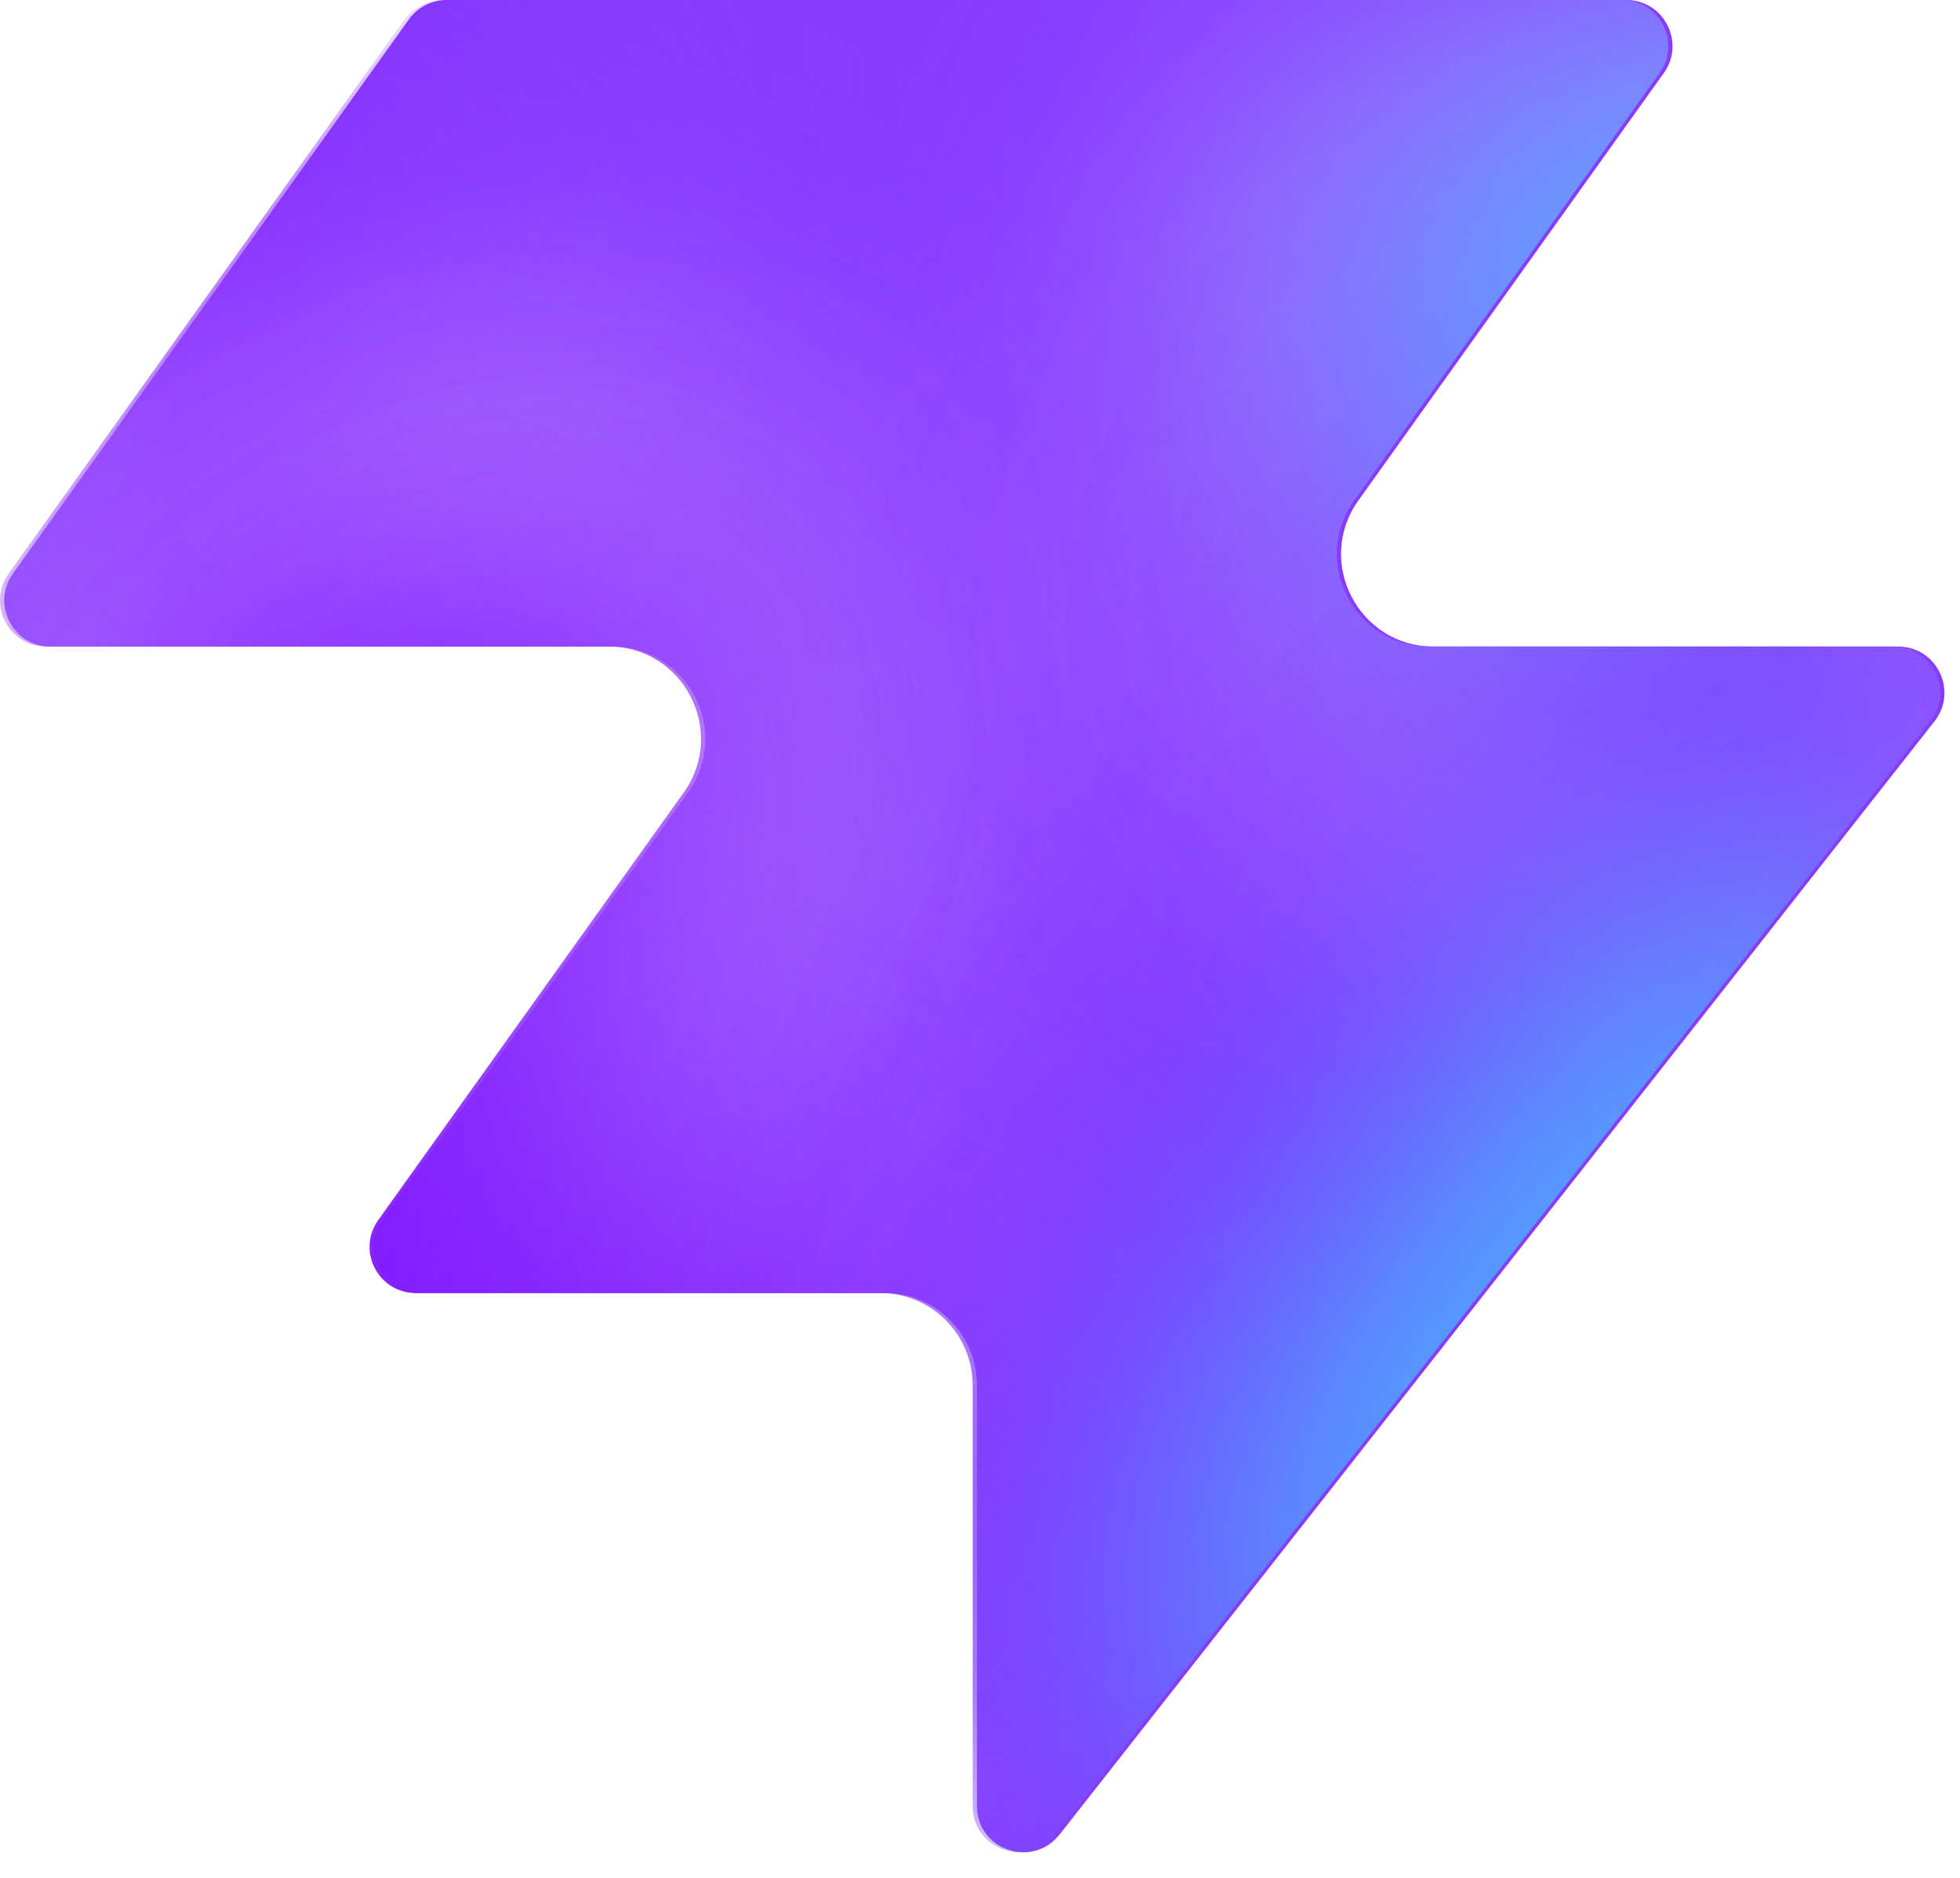
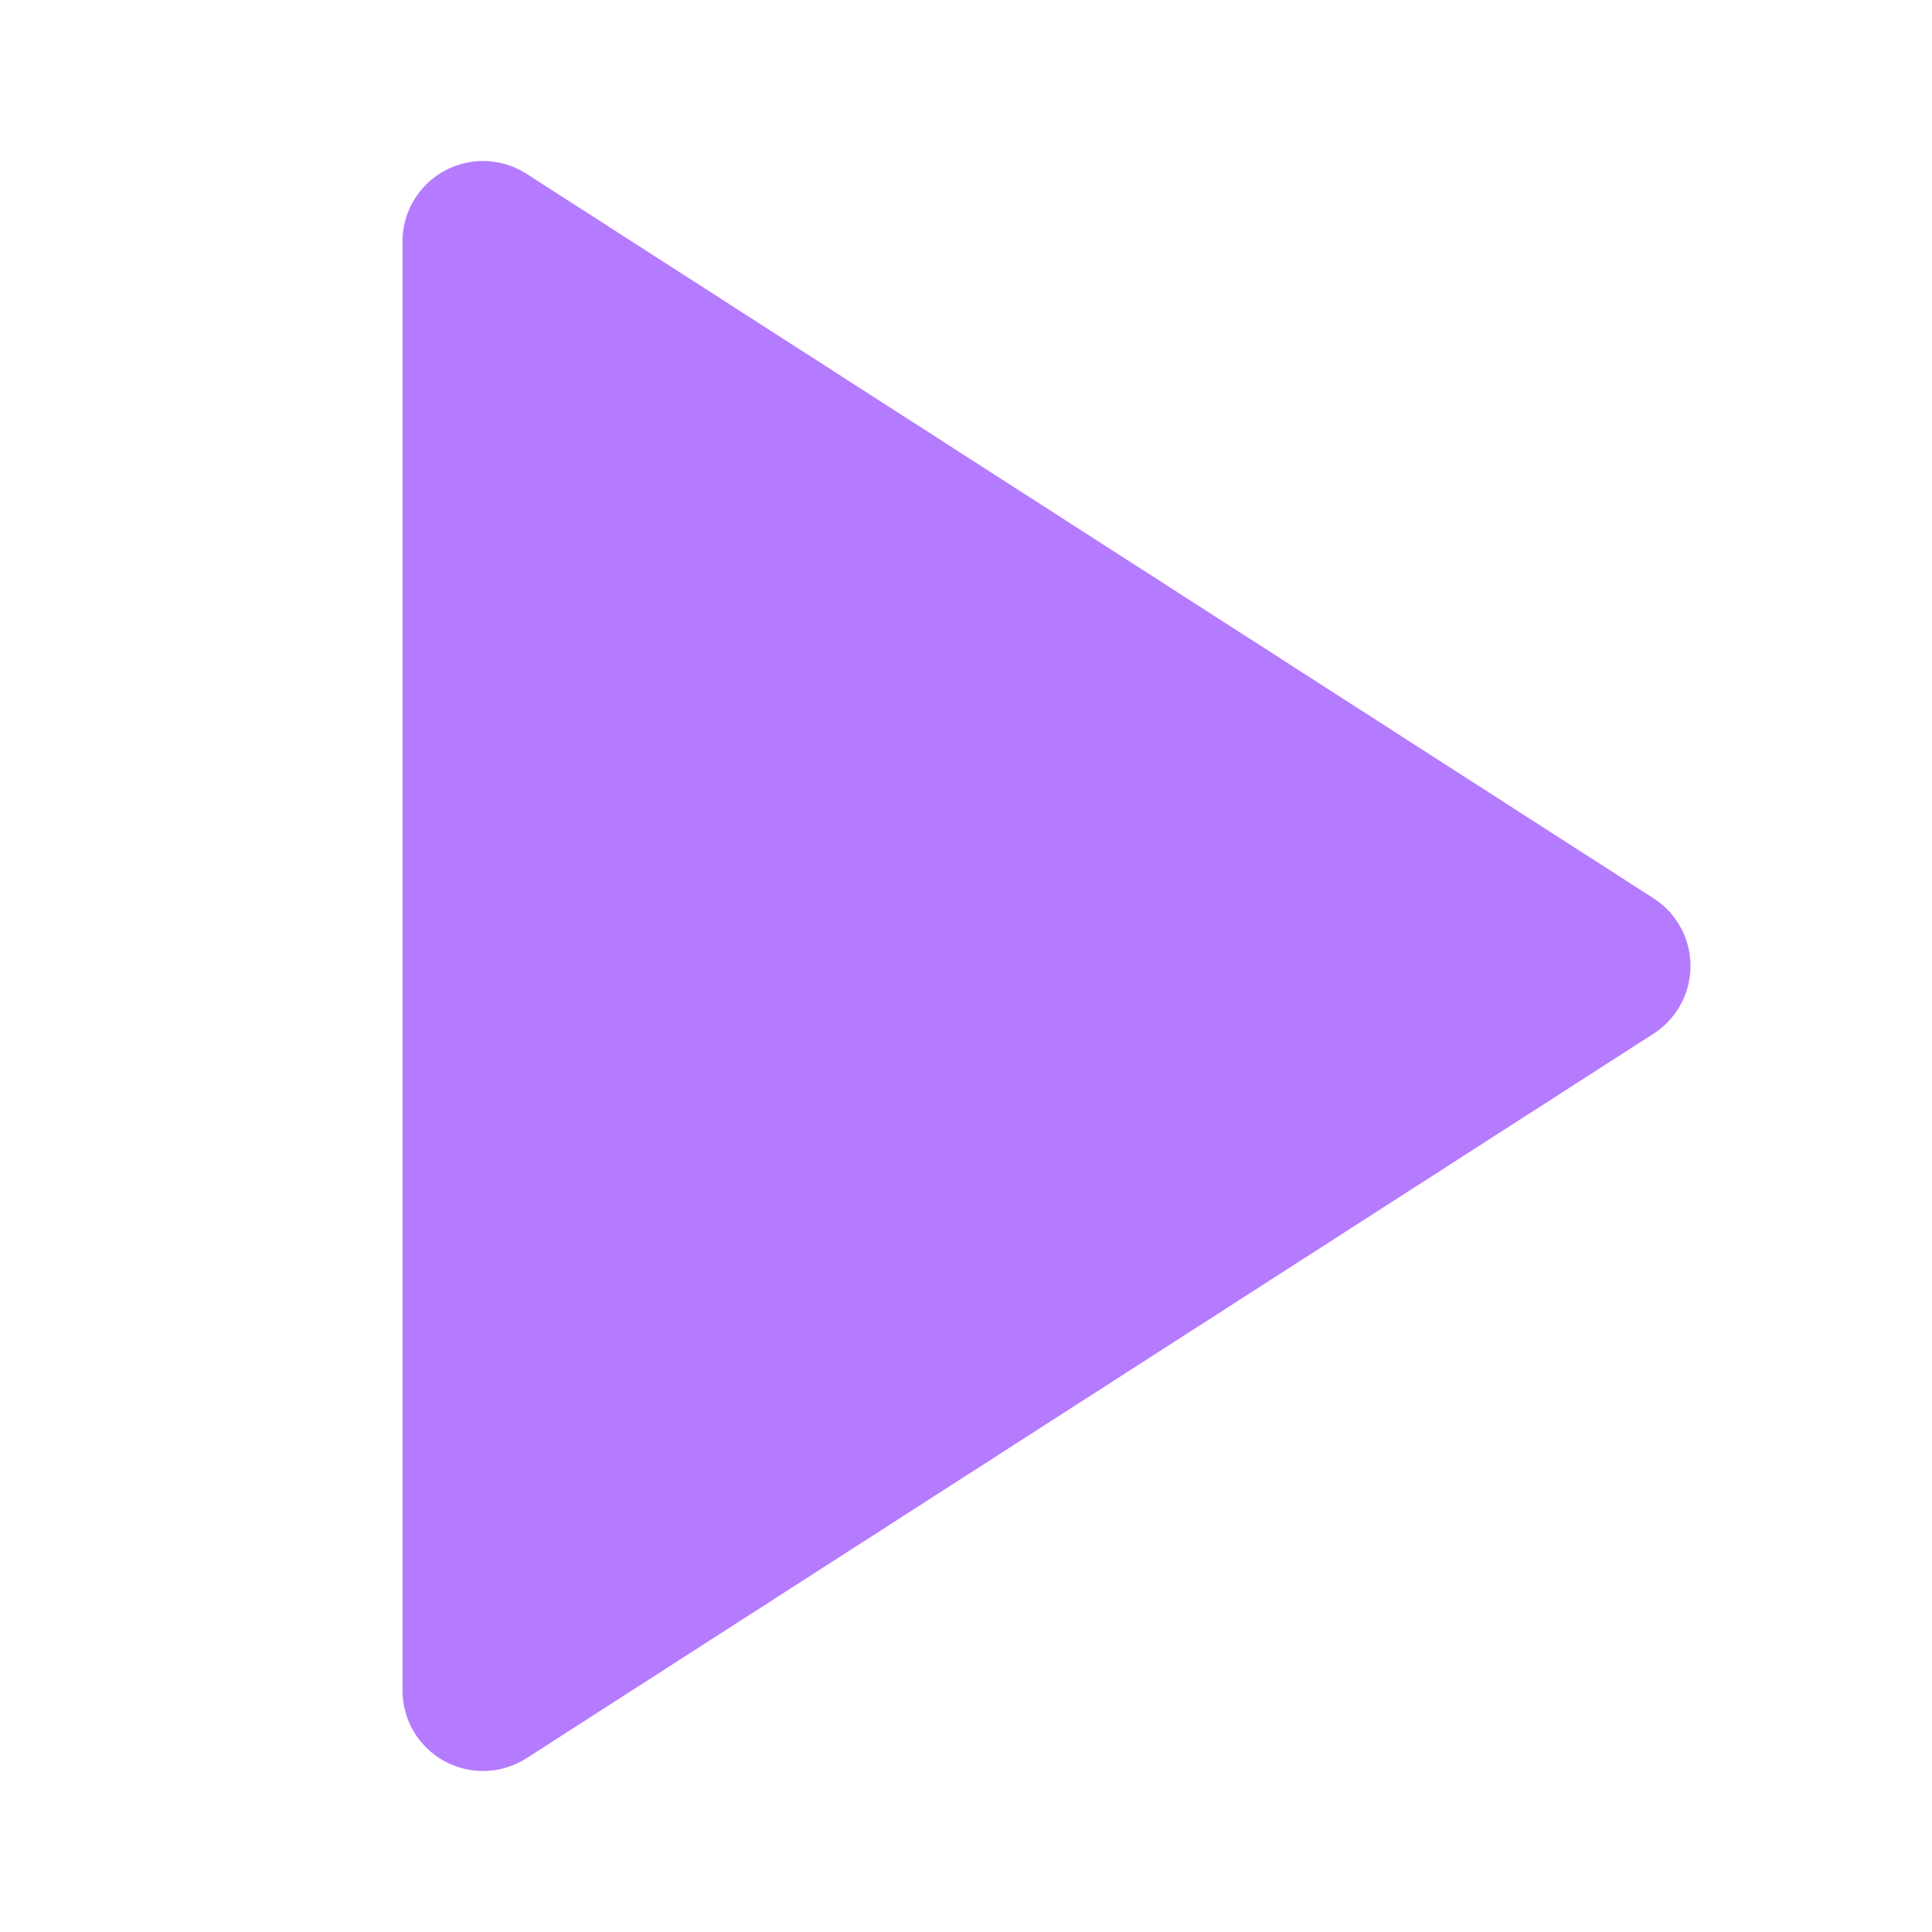
- <svg xmlns="http://www.w3.org/2000/svg" width="48" height="46" fill="none" viewBox="0 0 48 46">
-   <path fill="#863bff" d="M25.946 44.938c-.664.845-2.021.375-2.021-.698V33.937a2.26 2.26 0 0 0-2.262-2.262H10.287c-.92 0-1.456-1.04-.92-1.788l7.48-10.471c1.07-1.497 0-3.578-1.842-3.578H1.237c-.92 0-1.456-1.04-.92-1.788L10.013.474c.214-.297.556-.474.92-.474h28.894c.92 0 1.456 1.04.92 1.788l-7.48 10.471c-1.07 1.498 0 3.579 1.842 3.579h11.377c.943 0 1.473 1.088.89 1.83L25.947 44.94z" style="fill:#863bff;fill:color(display-p3 .525 .23 1);fill-opacity:1" />
-   <mask id="a" width="48" height="46" x="0" y="0" maskUnits="userSpaceOnUse" style="mask-type:alpha">
-     <path fill="#000" d="M25.842 44.938c-.664.844-2.021.375-2.021-.698V33.937a2.26 2.26 0 0 0-2.262-2.262H10.183c-.92 0-1.456-1.04-.92-1.788l7.48-10.471c1.07-1.498 0-3.579-1.842-3.579H1.133c-.92 0-1.456-1.04-.92-1.787L9.91.473c.214-.297.556-.474.92-.474h28.894c.92 0 1.456 1.04.92 1.788l-7.48 10.471c-1.07 1.498 0 3.578 1.842 3.578h11.377c.943 0 1.473 1.088.89 1.832L25.843 44.94z" style="fill:#000;fill-opacity:1" />
-   </mask>
-   <g mask="url(#a)">
-     <g filter="url(#b)">
-       <ellipse cx="5.508" cy="14.704" fill="#ede6ff" rx="5.508" ry="14.704" style="fill:#ede6ff;fill:color(display-p3 .927 .903 1);fill-opacity:1" transform="matrix(.00324 1 1 -.00324 -4.47 31.516)" />
-     </g>
-     <g filter="url(#c)">
-       <ellipse cx="10.399" cy="29.851" fill="#ede6ff" rx="10.399" ry="29.851" style="fill:#ede6ff;fill:color(display-p3 .927 .903 1);fill-opacity:1" transform="matrix(.00324 1 1 -.00324 -39.328 7.883)" />
-     </g>
-     <g filter="url(#d)">
-       <ellipse cx="5.508" cy="30.487" fill="#7e14ff" rx="5.508" ry="30.487" style="fill:#7e14ff;fill:color(display-p3 .492 .077 1);fill-opacity:1" transform="rotate(89.814 -25.913 -14.639)scale(1 -1)" />
-     </g>
-     <g filter="url(#e)">
-       <ellipse cx="5.508" cy="30.599" fill="#7e14ff" rx="5.508" ry="30.599" style="fill:#7e14ff;fill:color(display-p3 .492 .077 1);fill-opacity:1" transform="rotate(89.814 -32.644 -3.334)scale(1 -1)" />
-     </g>
-     <g filter="url(#f)">
-       <ellipse cx="5.508" cy="30.599" fill="#7e14ff" rx="5.508" ry="30.599" style="fill:#7e14ff;fill:color(display-p3 .492 .077 1);fill-opacity:1" transform="matrix(.00324 1 1 -.00324 -34.34 30.47)" />
-     </g>
-     <g filter="url(#g)">
-       <ellipse cx="14.072" cy="22.078" fill="#ede6ff" rx="14.072" ry="22.078" style="fill:#ede6ff;fill:color(display-p3 .927 .903 1);fill-opacity:1" transform="rotate(93.35 24.506 48.493)scale(-1 1)" />
-     </g>
-     <g filter="url(#h)">
-       <ellipse cx="3.47" cy="21.501" fill="#7e14ff" rx="3.47" ry="21.501" style="fill:#7e14ff;fill:color(display-p3 .492 .077 1);fill-opacity:1" transform="rotate(89.009 28.708 47.59)scale(-1 1)" />
-     </g>
-     <g filter="url(#i)">
-       <ellipse cx="3.47" cy="21.501" fill="#7e14ff" rx="3.47" ry="21.501" style="fill:#7e14ff;fill:color(display-p3 .492 .077 1);fill-opacity:1" transform="rotate(89.009 28.708 47.59)scale(-1 1)" />
-     </g>
-     <g filter="url(#j)">
-       <ellipse cx=".387" cy="8.972" fill="#7e14ff" rx="4.407" ry="29.108" style="fill:#7e14ff;fill:color(display-p3 .492 .077 1);fill-opacity:1" transform="rotate(39.51 .387 8.972)" />
-     </g>
-     <g filter="url(#k)">
-       <ellipse cx="47.523" cy="-6.092" fill="#7e14ff" rx="4.407" ry="29.108" style="fill:#7e14ff;fill:color(display-p3 .492 .077 1);fill-opacity:1" transform="rotate(37.892 47.523 -6.092)" />
-     </g>
-     <g filter="url(#l)">
-       <ellipse cx="41.412" cy="6.333" fill="#47bfff" rx="5.971" ry="9.665" style="fill:#47bfff;fill:color(display-p3 .28 .748 1);fill-opacity:1" transform="rotate(37.892 41.412 6.333)" />
-     </g>
-     <g filter="url(#m)">
-       <ellipse cx="-1.879" cy="38.332" fill="#7e14ff" rx="4.407" ry="29.108" style="fill:#7e14ff;fill:color(display-p3 .492 .077 1);fill-opacity:1" transform="rotate(37.892 -1.88 38.332)" />
-     </g>
-     <g filter="url(#n)">
-       <ellipse cx="-1.879" cy="38.332" fill="#7e14ff" rx="4.407" ry="29.108" style="fill:#7e14ff;fill:color(display-p3 .492 .077 1);fill-opacity:1" transform="rotate(37.892 -1.88 38.332)" />
-     </g>
-     <g filter="url(#o)">
-       <ellipse cx="35.651" cy="29.907" fill="#7e14ff" rx="4.407" ry="29.108" style="fill:#7e14ff;fill:color(display-p3 .492 .077 1);fill-opacity:1" transform="rotate(37.892 35.651 29.907)" />
-     </g>
-     <g filter="url(#p)">
-       <ellipse cx="38.418" cy="32.4" fill="#47bfff" rx="5.971" ry="15.297" style="fill:#47bfff;fill:color(display-p3 .28 .748 1);fill-opacity:1" transform="rotate(37.892 38.418 32.4)" />
-     </g>
-   </g>
-   <defs>
-     <filter id="b" width="60.045" height="41.654" x="-19.77" y="16.149" color-interpolation-filters="sRGB" filterUnits="userSpaceOnUse">
-       <feFlood flood-opacity="0" result="BackgroundImageFix" />
-       <feBlend in="SourceGraphic" in2="BackgroundImageFix" result="shape" />
-       <feGaussianBlur result="effect1_foregroundBlur_2002_17158" stdDeviation="7.659" />
-     </filter>
-     <filter id="c" width="90.34" height="51.437" x="-54.613" y="-7.533" color-interpolation-filters="sRGB" filterUnits="userSpaceOnUse">
-       <feFlood flood-opacity="0" result="BackgroundImageFix" />
-       <feBlend in="SourceGraphic" in2="BackgroundImageFix" result="shape" />
-       <feGaussianBlur result="effect1_foregroundBlur_2002_17158" stdDeviation="7.659" />
-     </filter>
-     <filter id="d" width="79.355" height="29.4" x="-49.64" y="2.03" color-interpolation-filters="sRGB" filterUnits="userSpaceOnUse">
-       <feFlood flood-opacity="0" result="BackgroundImageFix" />
-       <feBlend in="SourceGraphic" in2="BackgroundImageFix" result="shape" />
-       <feGaussianBlur result="effect1_foregroundBlur_2002_17158" stdDeviation="4.596" />
-     </filter>
-     <filter id="e" width="79.579" height="29.4" x="-45.045" y="20.029" color-interpolation-filters="sRGB" filterUnits="userSpaceOnUse">
-       <feFlood flood-opacity="0" result="BackgroundImageFix" />
-       <feBlend in="SourceGraphic" in2="BackgroundImageFix" result="shape" />
-       <feGaussianBlur result="effect1_foregroundBlur_2002_17158" stdDeviation="4.596" />
-     </filter>
-     <filter id="f" width="79.579" height="29.4" x="-43.513" y="21.178" color-interpolation-filters="sRGB" filterUnits="userSpaceOnUse">
-       <feFlood flood-opacity="0" result="BackgroundImageFix" />
-       <feBlend in="SourceGraphic" in2="BackgroundImageFix" result="shape" />
-       <feGaussianBlur result="effect1_foregroundBlur_2002_17158" stdDeviation="4.596" />
-     </filter>
-     <filter id="g" width="74.749" height="58.852" x="15.756" y="-17.901" color-interpolation-filters="sRGB" filterUnits="userSpaceOnUse">
-       <feFlood flood-opacity="0" result="BackgroundImageFix" />
-       <feBlend in="SourceGraphic" in2="BackgroundImageFix" result="shape" />
-       <feGaussianBlur result="effect1_foregroundBlur_2002_17158" stdDeviation="7.659" />
-     </filter>
-     <filter id="h" width="61.377" height="25.362" x="23.548" y="2.284" color-interpolation-filters="sRGB" filterUnits="userSpaceOnUse">
-       <feFlood flood-opacity="0" result="BackgroundImageFix" />
-       <feBlend in="SourceGraphic" in2="BackgroundImageFix" result="shape" />
-       <feGaussianBlur result="effect1_foregroundBlur_2002_17158" stdDeviation="4.596" />
-     </filter>
-     <filter id="i" width="61.377" height="25.362" x="23.548" y="2.284" color-interpolation-filters="sRGB" filterUnits="userSpaceOnUse">
-       <feFlood flood-opacity="0" result="BackgroundImageFix" />
-       <feBlend in="SourceGraphic" in2="BackgroundImageFix" result="shape" />
-       <feGaussianBlur result="effect1_foregroundBlur_2002_17158" stdDeviation="4.596" />
-     </filter>
-     <filter id="j" width="56.045" height="63.649" x="-27.636" y="-22.853" color-interpolation-filters="sRGB" filterUnits="userSpaceOnUse">
-       <feFlood flood-opacity="0" result="BackgroundImageFix" />
-       <feBlend in="SourceGraphic" in2="BackgroundImageFix" result="shape" />
-       <feGaussianBlur result="effect1_foregroundBlur_2002_17158" stdDeviation="4.596" />
-     </filter>
-     <filter id="k" width="54.814" height="64.646" x="20.116" y="-38.415" color-interpolation-filters="sRGB" filterUnits="userSpaceOnUse">
-       <feFlood flood-opacity="0" result="BackgroundImageFix" />
-       <feBlend in="SourceGraphic" in2="BackgroundImageFix" result="shape" />
-       <feGaussianBlur result="effect1_foregroundBlur_2002_17158" stdDeviation="4.596" />
-     </filter>
-     <filter id="l" width="33.541" height="35.313" x="24.641" y="-11.323" color-interpolation-filters="sRGB" filterUnits="userSpaceOnUse">
-       <feFlood flood-opacity="0" result="BackgroundImageFix" />
-       <feBlend in="SourceGraphic" in2="BackgroundImageFix" result="shape" />
-       <feGaussianBlur result="effect1_foregroundBlur_2002_17158" stdDeviation="4.596" />
-     </filter>
-     <filter id="m" width="54.814" height="64.646" x="-29.286" y="6.009" color-interpolation-filters="sRGB" filterUnits="userSpaceOnUse">
-       <feFlood flood-opacity="0" result="BackgroundImageFix" />
-       <feBlend in="SourceGraphic" in2="BackgroundImageFix" result="shape" />
-       <feGaussianBlur result="effect1_foregroundBlur_2002_17158" stdDeviation="4.596" />
-     </filter>
-     <filter id="n" width="54.814" height="64.646" x="-29.286" y="6.009" color-interpolation-filters="sRGB" filterUnits="userSpaceOnUse">
-       <feFlood flood-opacity="0" result="BackgroundImageFix" />
-       <feBlend in="SourceGraphic" in2="BackgroundImageFix" result="shape" />
-       <feGaussianBlur result="effect1_foregroundBlur_2002_17158" stdDeviation="4.596" />
-     </filter>
-     <filter id="o" width="54.814" height="64.646" x="8.244" y="-2.416" color-interpolation-filters="sRGB" filterUnits="userSpaceOnUse">
-       <feFlood flood-opacity="0" result="BackgroundImageFix" />
-       <feBlend in="SourceGraphic" in2="BackgroundImageFix" result="shape" />
-       <feGaussianBlur result="effect1_foregroundBlur_2002_17158" stdDeviation="4.596" />
-     </filter>
-     <filter id="p" width="39.409" height="43.623" x="18.713" y="10.588" color-interpolation-filters="sRGB" filterUnits="userSpaceOnUse">
-       <feFlood flood-opacity="0" result="BackgroundImageFix" />
-       <feBlend in="SourceGraphic" in2="BackgroundImageFix" result="shape" />
-       <feGaussianBlur result="effect1_foregroundBlur_2002_17158" stdDeviation="4.596" />
-     </filter>
-   </defs>
+ <svg xmlns="http://www.w3.org/2000/svg" width="64" height="64" viewBox="0 0 24 24" fill="#b57bff" stroke="#b57bff" stroke-width="2" stroke-linecap="round" stroke-linejoin="round">
+   <polygon points="6 3 20 12 6 21 6 3" />
</svg>
